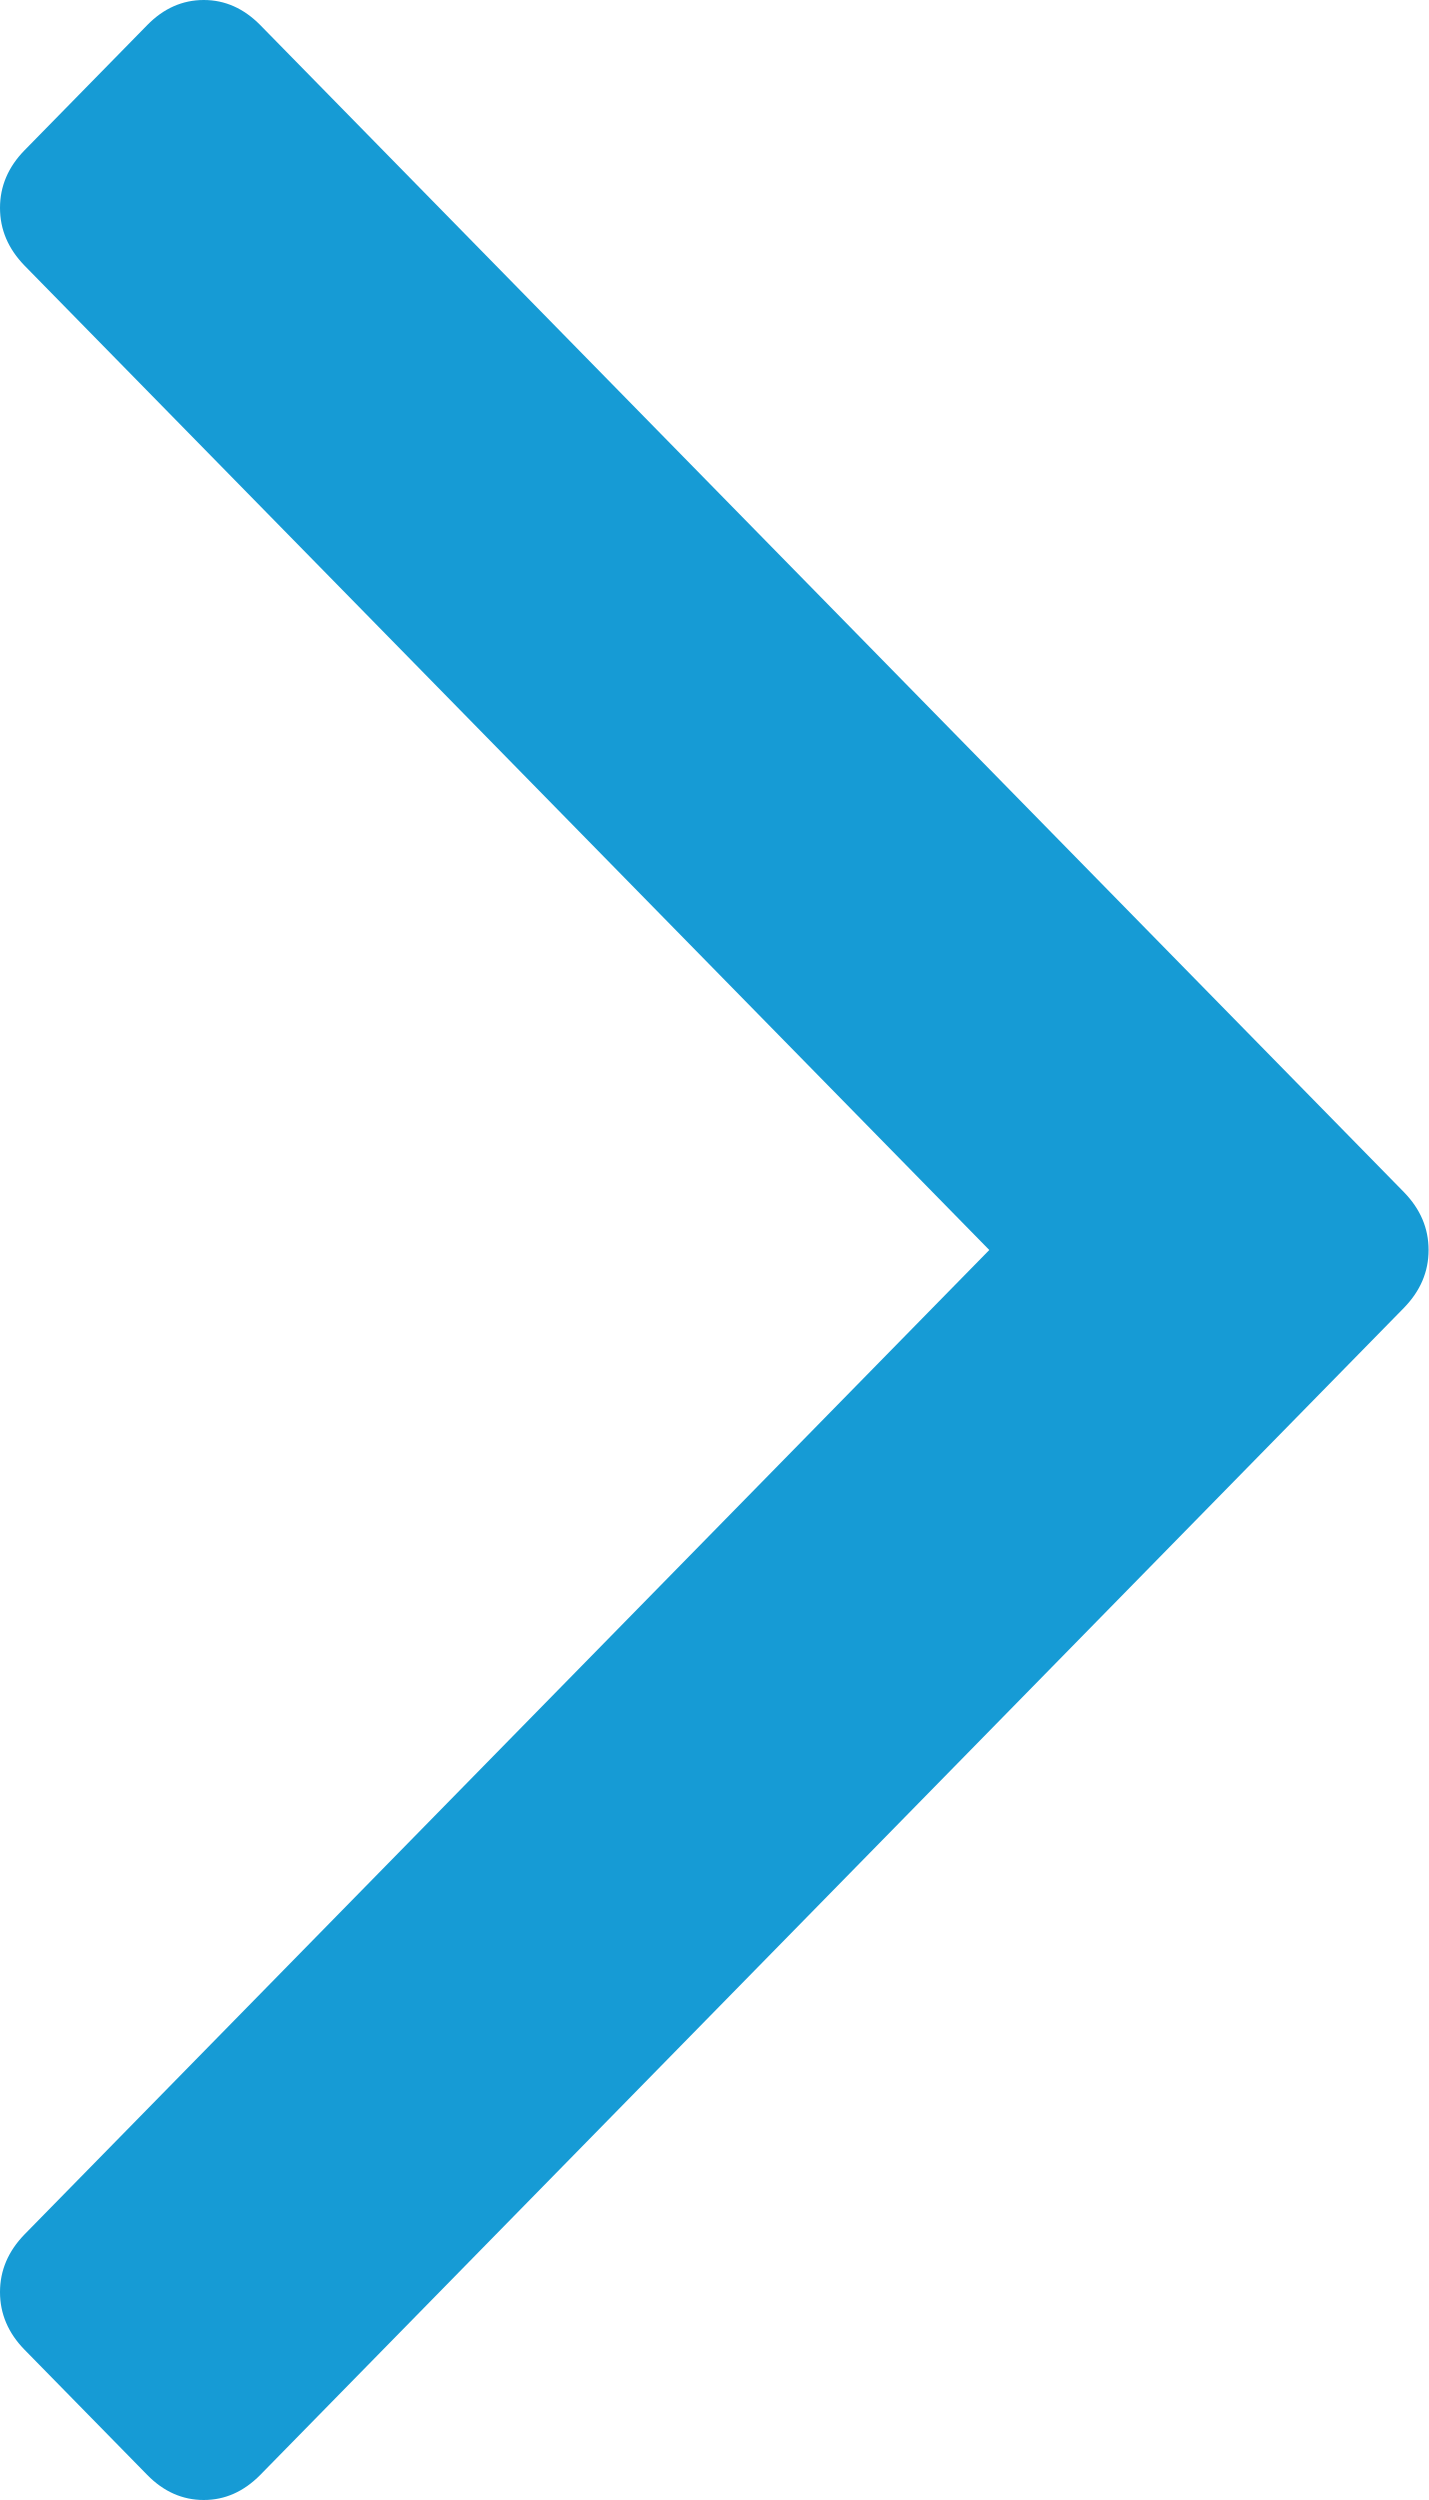
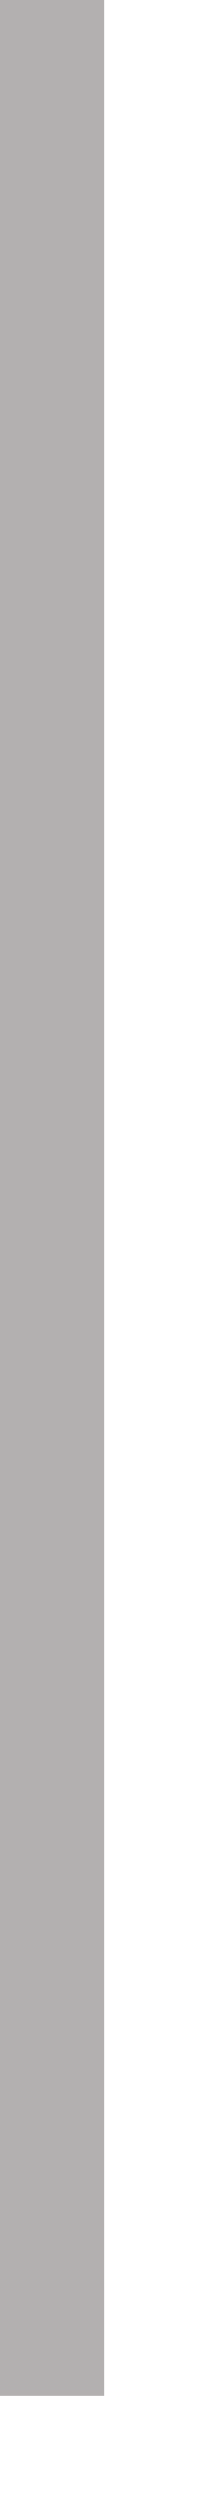
- <svg xmlns="http://www.w3.org/2000/svg" version="1.1" width="8px" height="14px">
-   <g transform="matrix(1 0 0 1 -3915 -418 )">
-     <path d="M 7.863 6.677  C 7.954 6.771  8 6.878  8 7  C 8 7.122  7.954 7.229  7.863 7.323  L 1.457 13.86  C 1.365 13.953  1.26 14  1.141 14  C 1.022 14  0.916 13.953  0.825 13.86  L 0.137 13.158  C 0.046 13.065  0 12.957  0 12.836  C 0 12.714  0.046 12.607  0.137 12.513  L 5.54 7  L 0.137 1.487  C 0.046 1.393  0 1.286  0 1.164  C 0 1.043  0.046 0.935  0.137 0.842  L 0.825 0.14  C 0.916 0.047  1.022 0  1.141 0  C 1.26 0  1.365 0.047  1.457 0.14  L 7.863 6.677  Z " fill-rule="nonzero" fill="#169bd5" stroke="none" transform="matrix(1 0 0 1 3915 418 )" />
+ <svg xmlns="http://www.w3.org/2000/svg" version="1.1" width="2px" height="24px">
+   <g transform="matrix(1 0 0 1 -4572 -410 )">
+     <path d="M 4572.5 410  L 4572.5 433  " stroke-width="1" stroke="#b3b0b0" fill="none" />
  </g>
</svg>
